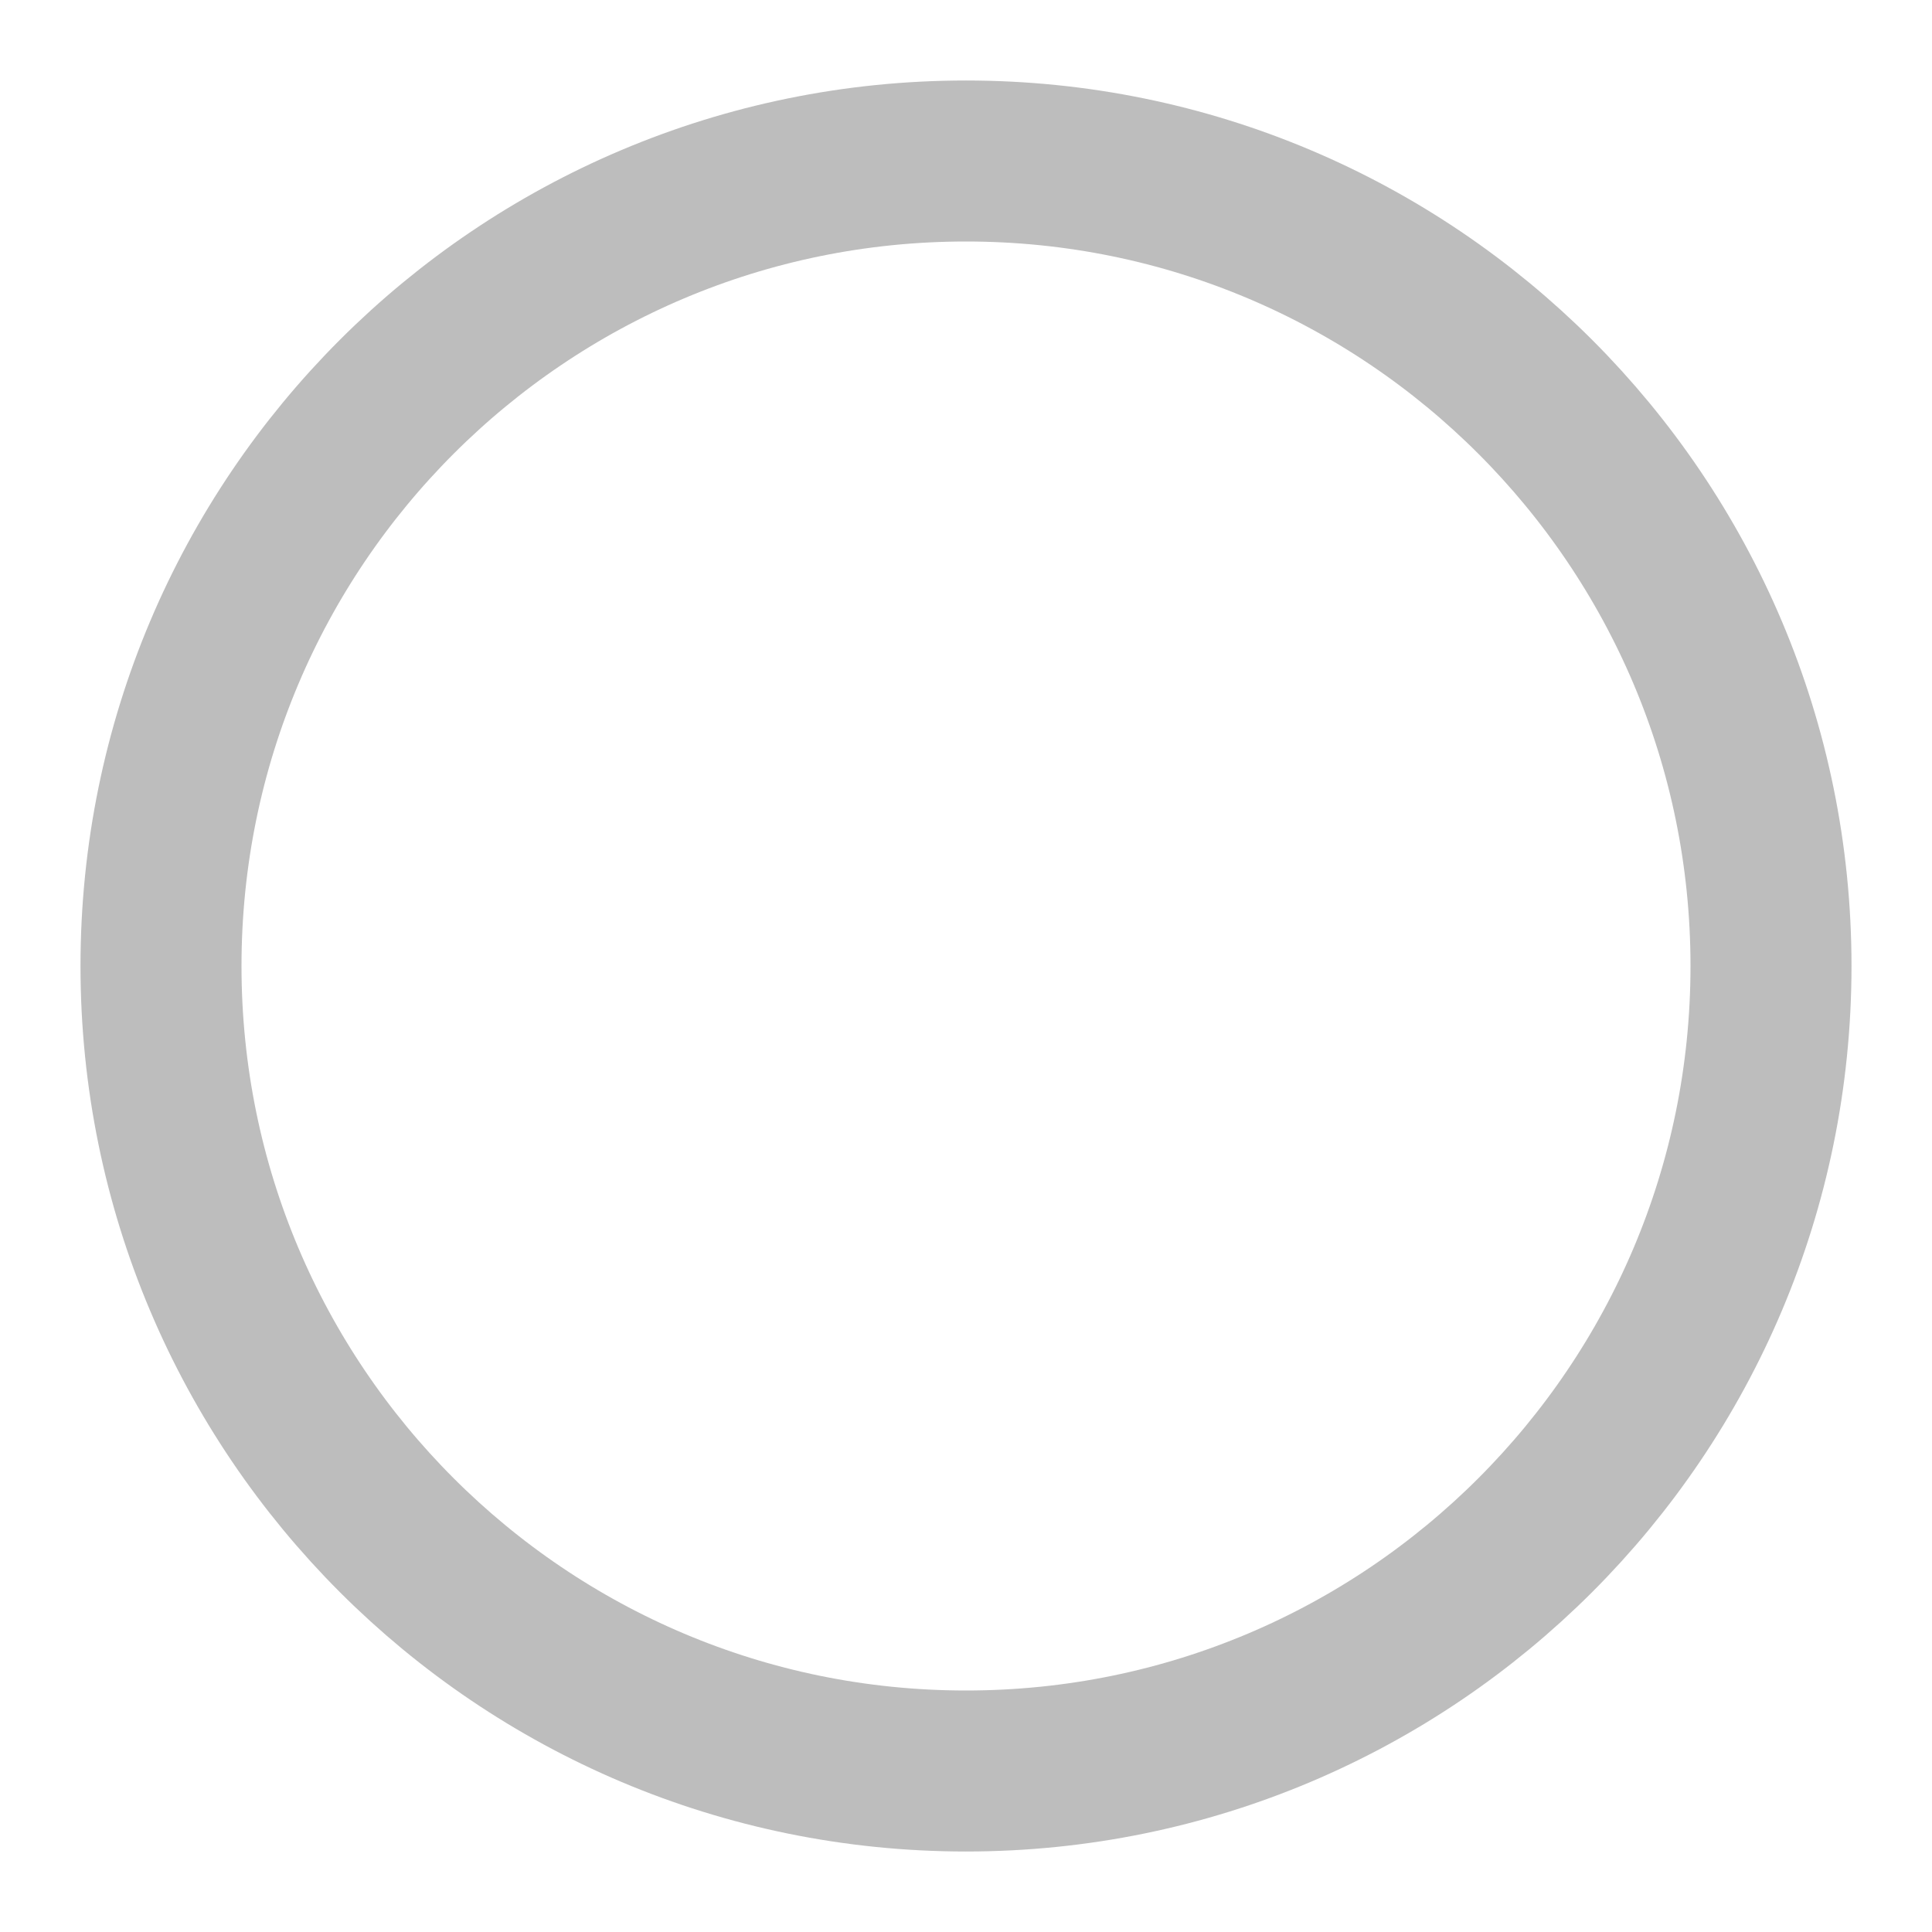
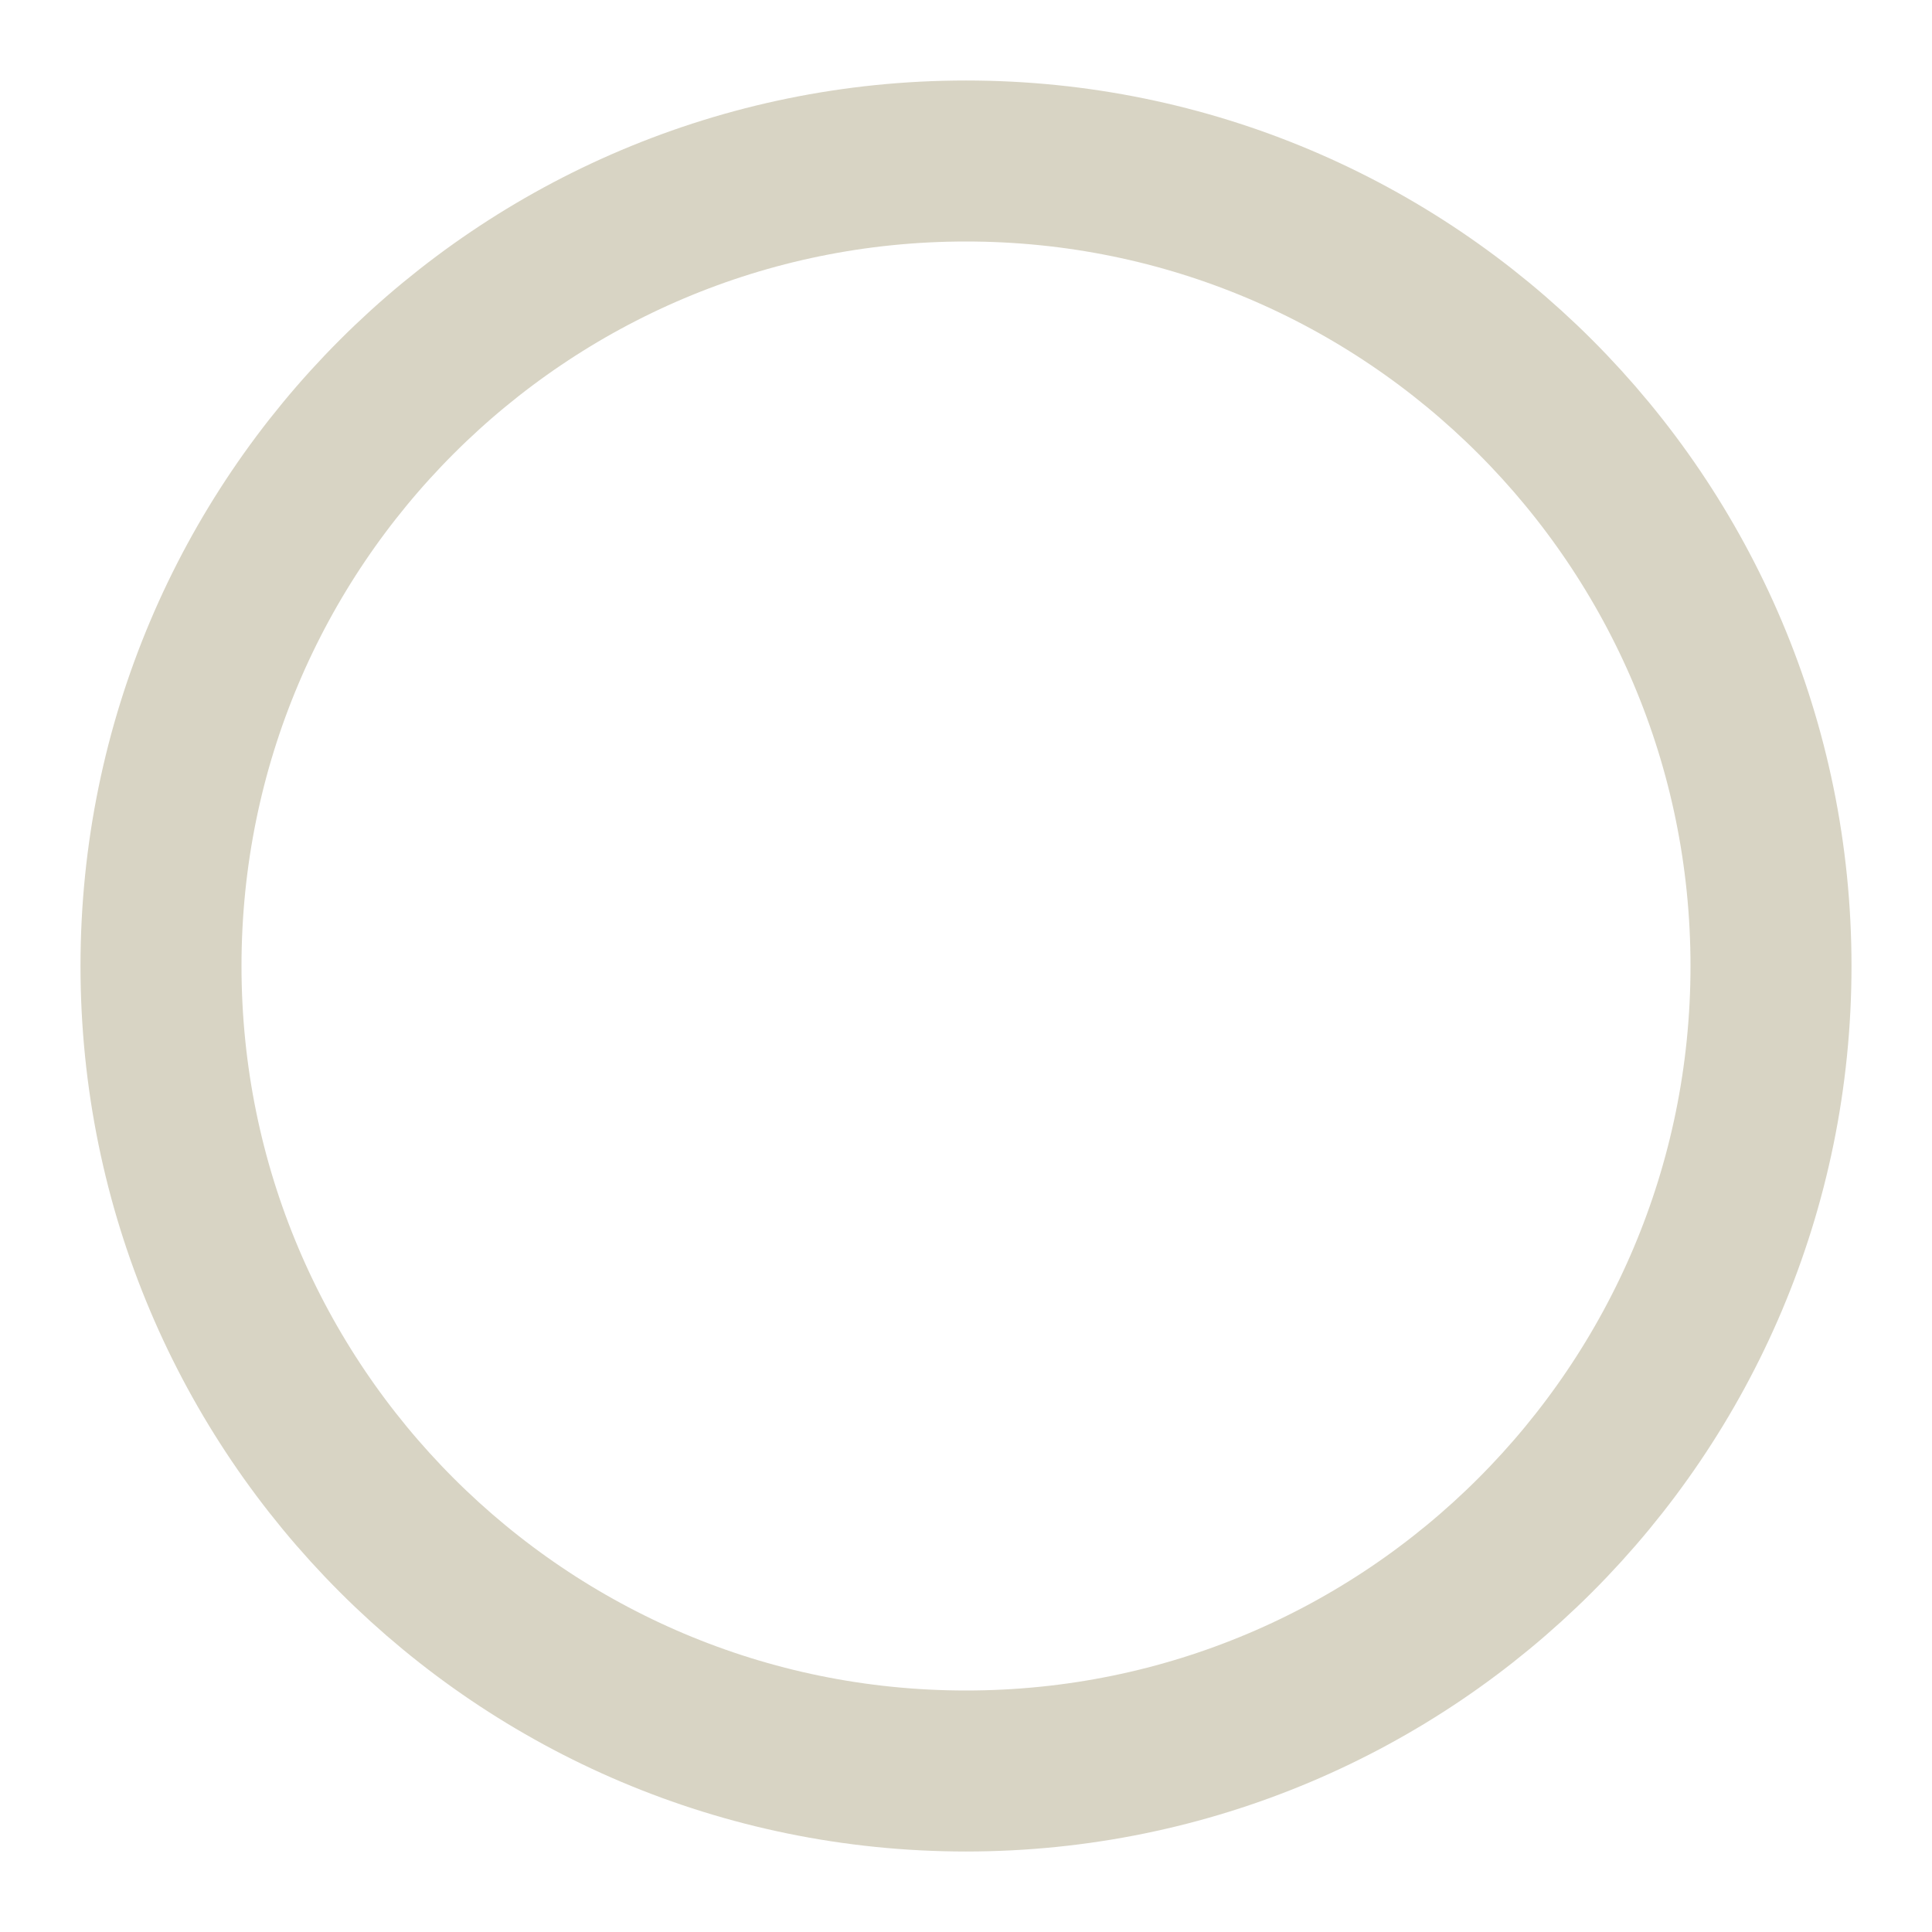
<svg xmlns="http://www.w3.org/2000/svg" width="24" height="24" fill="none" stroke="currentColor" stroke-width="2" stroke-linecap="round" stroke-linejoin="round">
-   <circle cx="12" cy="12" r="10" style="stroke:#bdbdbd;stroke-opacity:1" />
+   <circle cx="12" cy="12" r="10" style="stroke:#d8d4c4;stroke-opacity:1" />
</svg>
